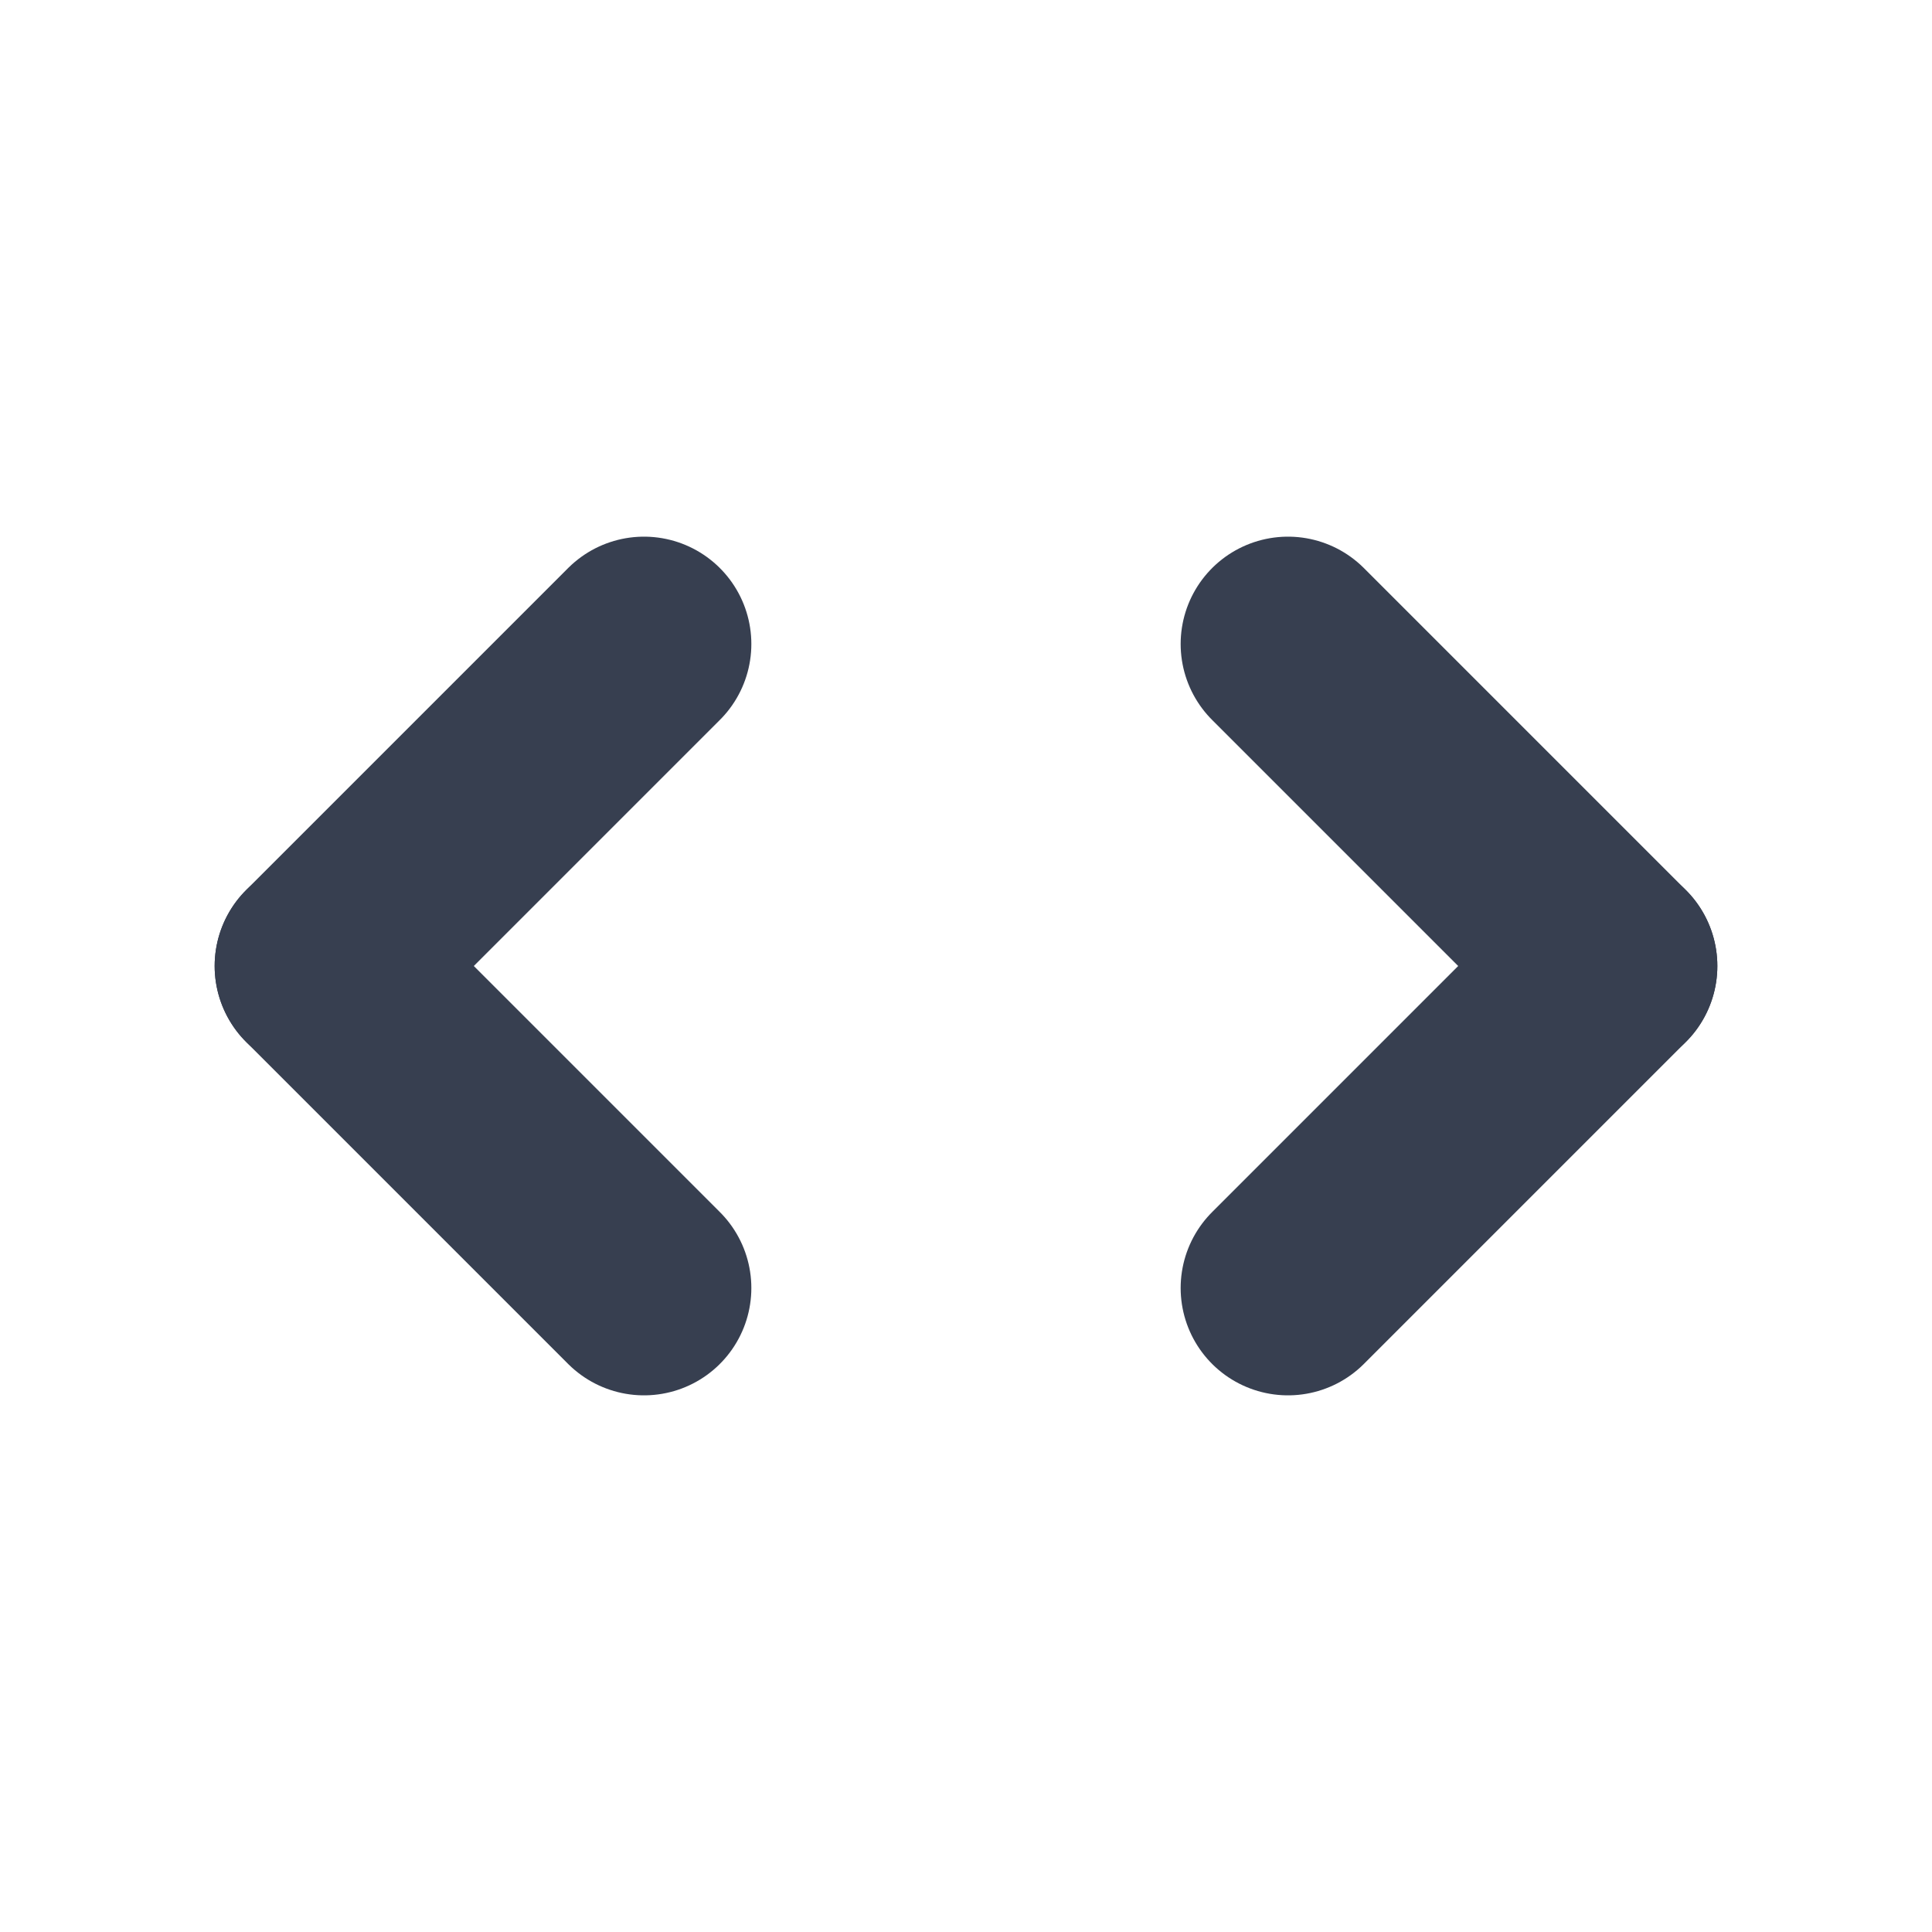
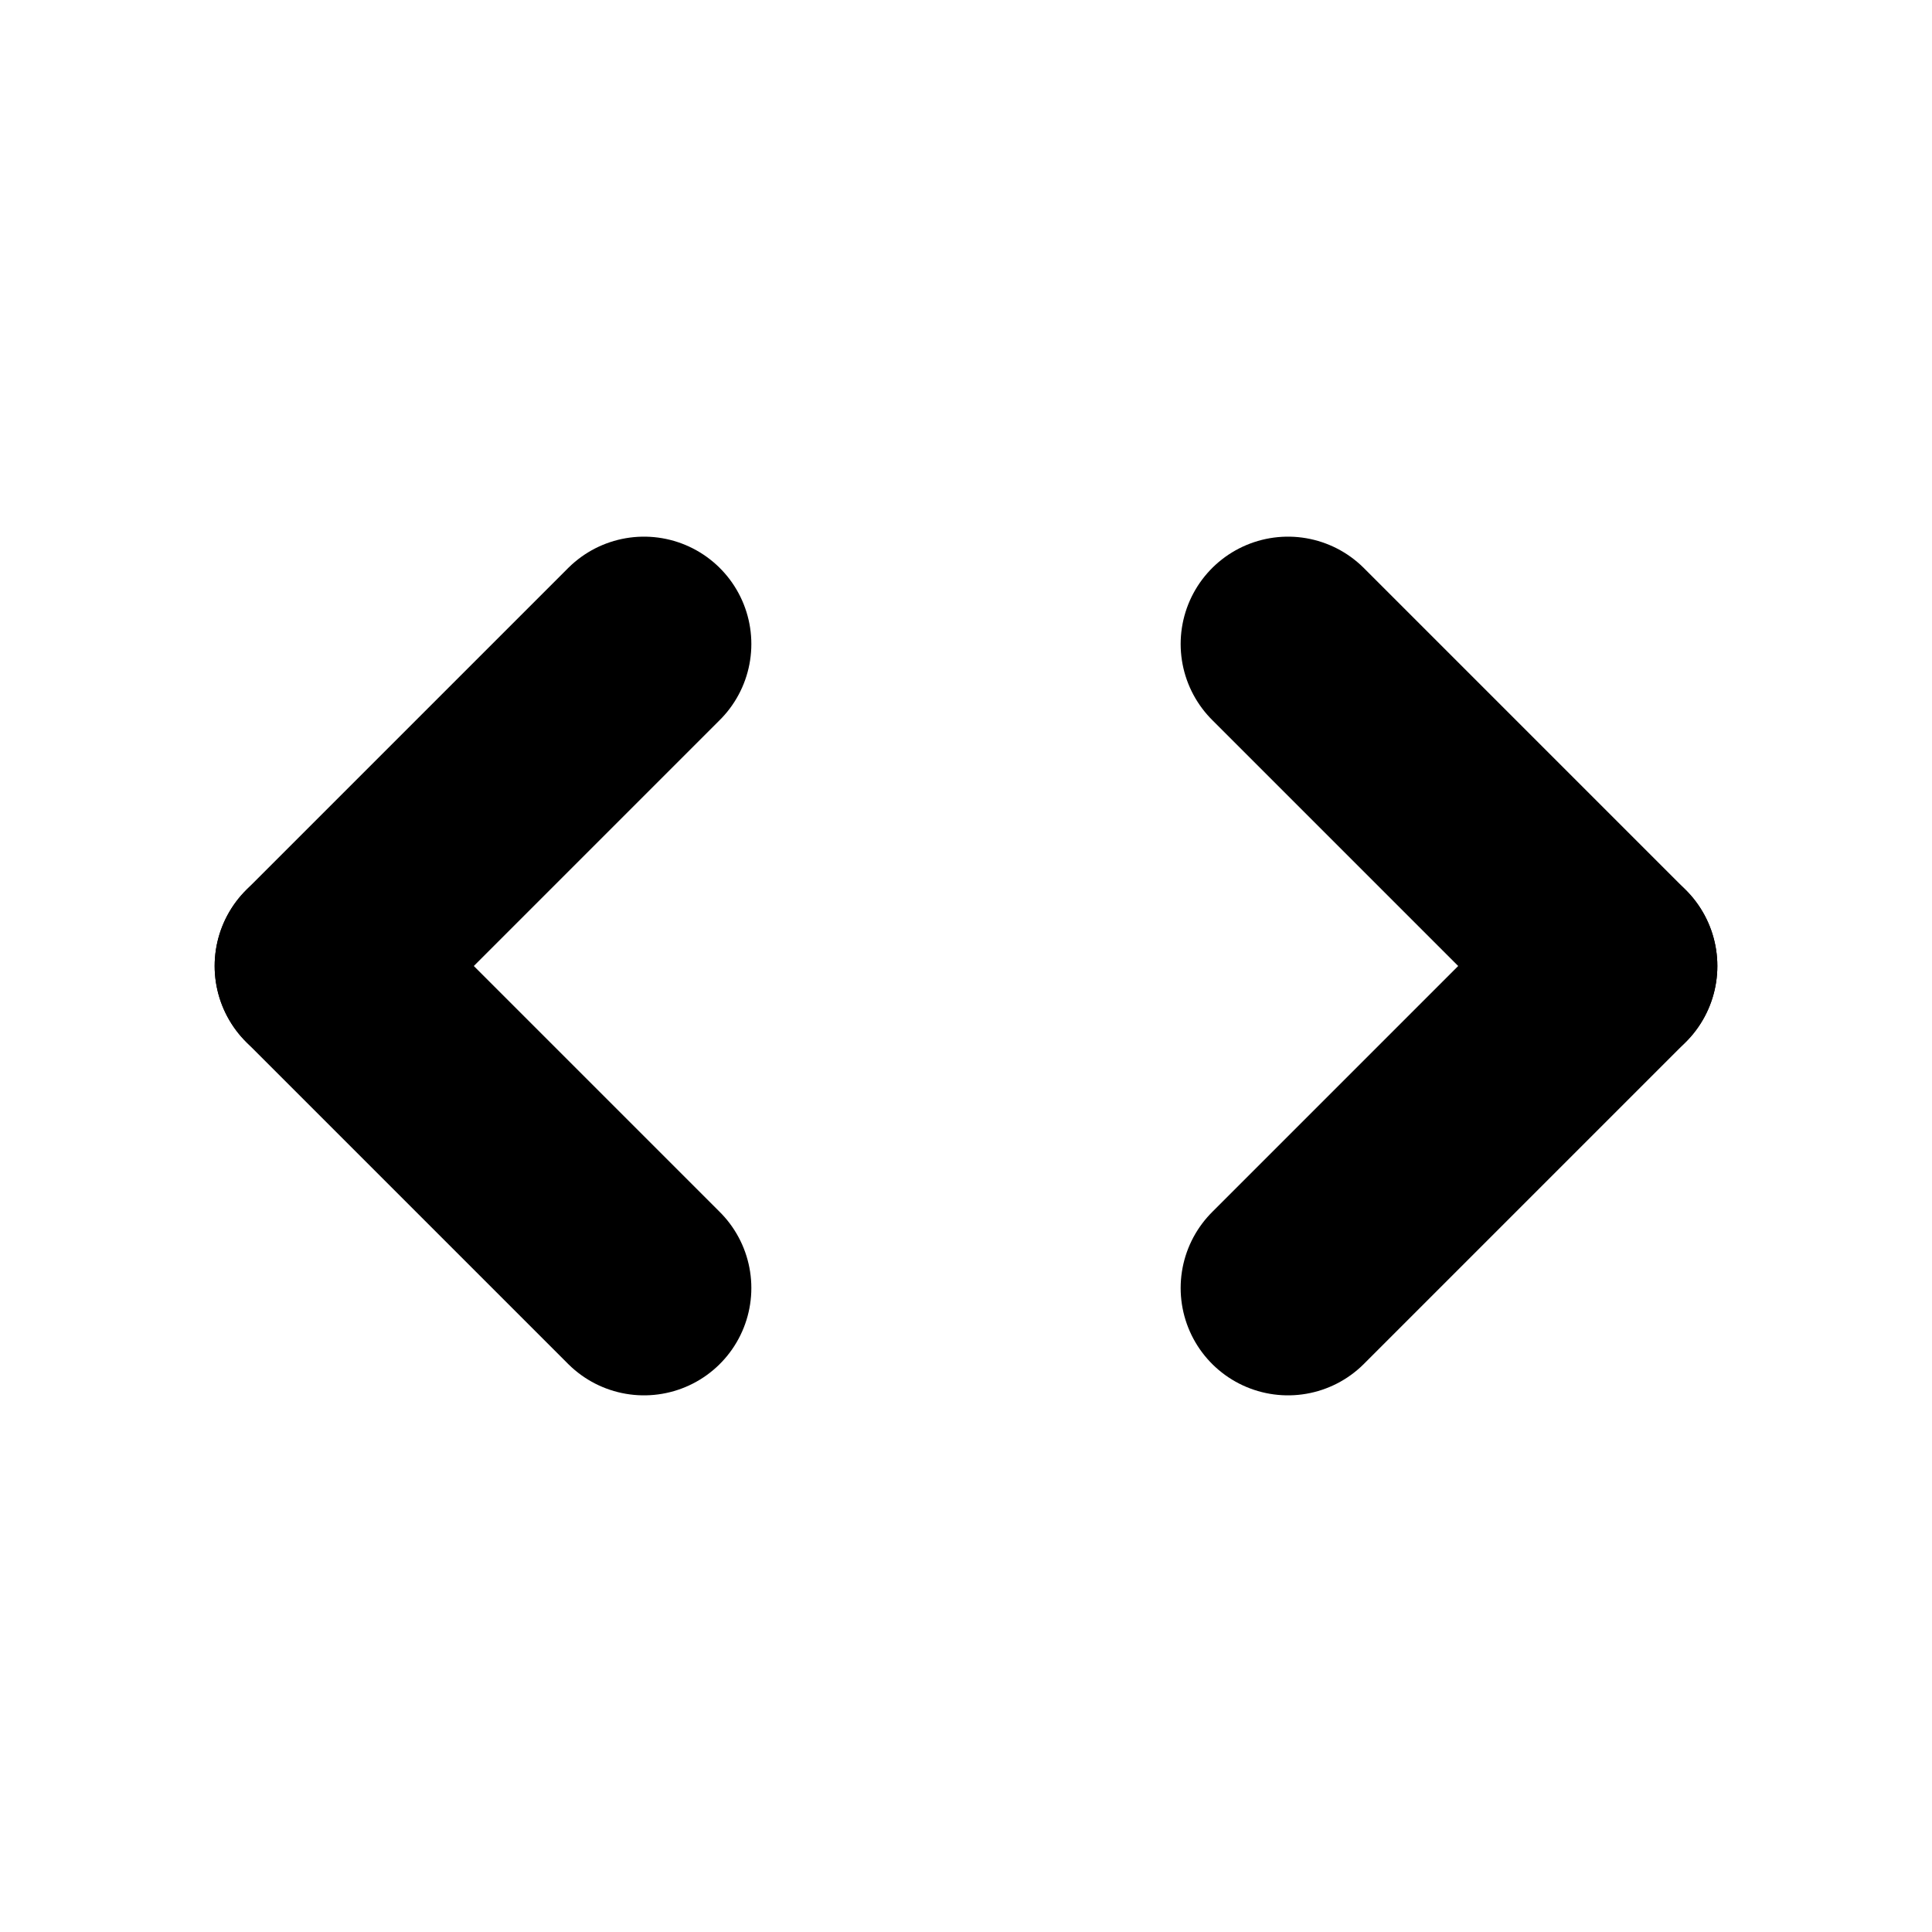
<svg xmlns="http://www.w3.org/2000/svg" width="24" height="24" viewBox="0 0 24 24" fill="none">
-   <path d="M8 16L4 12" stroke="#373F50" stroke-width="2.667" stroke-linecap="round" />
-   <path d="M8 8L4 12" stroke="#373F50" stroke-width="2.667" stroke-linecap="round" />
-   <path d="M16 8L20 12" stroke="#373F50" stroke-width="2.667" stroke-linecap="round" />
-   <path d="M16 16L20 12" stroke="#373F50" stroke-width="2.667" stroke-linecap="round" />
+   <path d="M8 16L4 12" stroke="currentColor" stroke-width="2.667" stroke-linecap="round" />
+   <path d="M8 8L4 12" stroke="currentColor" stroke-width="2.667" stroke-linecap="round" />
+   <path d="M16 8L20 12" stroke="currentColor" stroke-width="2.667" stroke-linecap="round" />
+   <path d="M16 16L20 12" stroke="currentColor" stroke-width="2.667" stroke-linecap="round" />
</svg>
